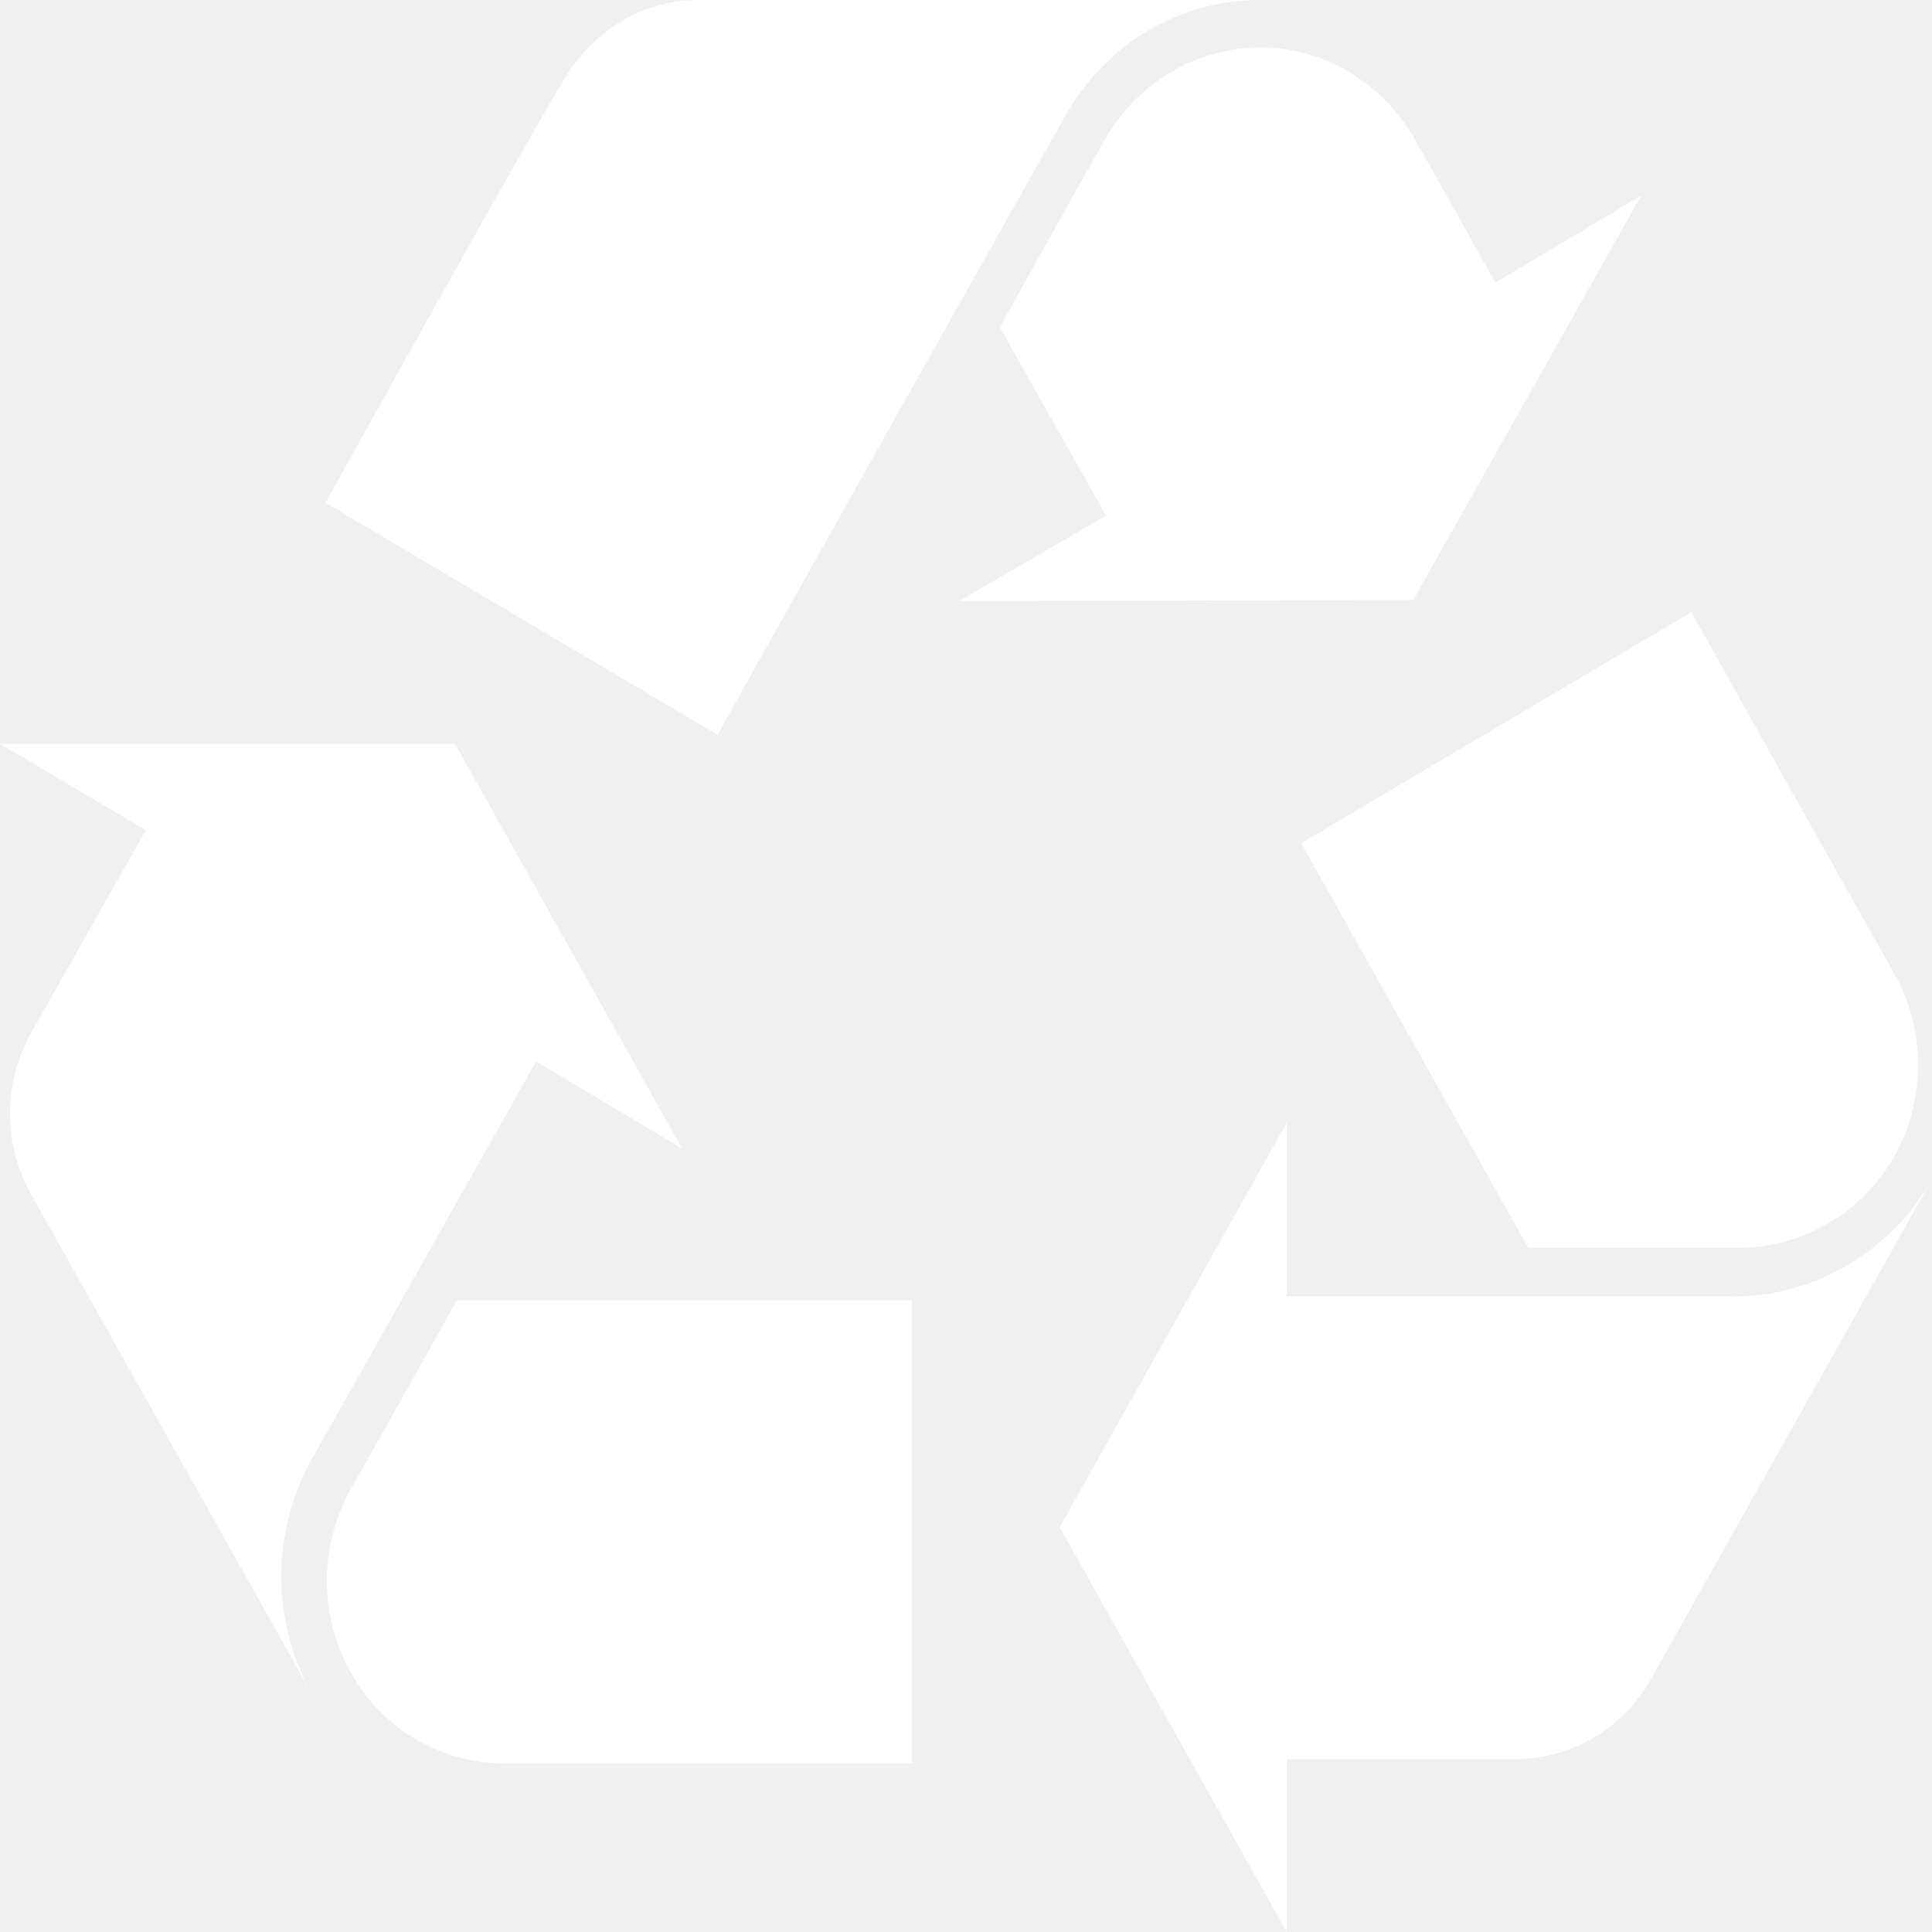
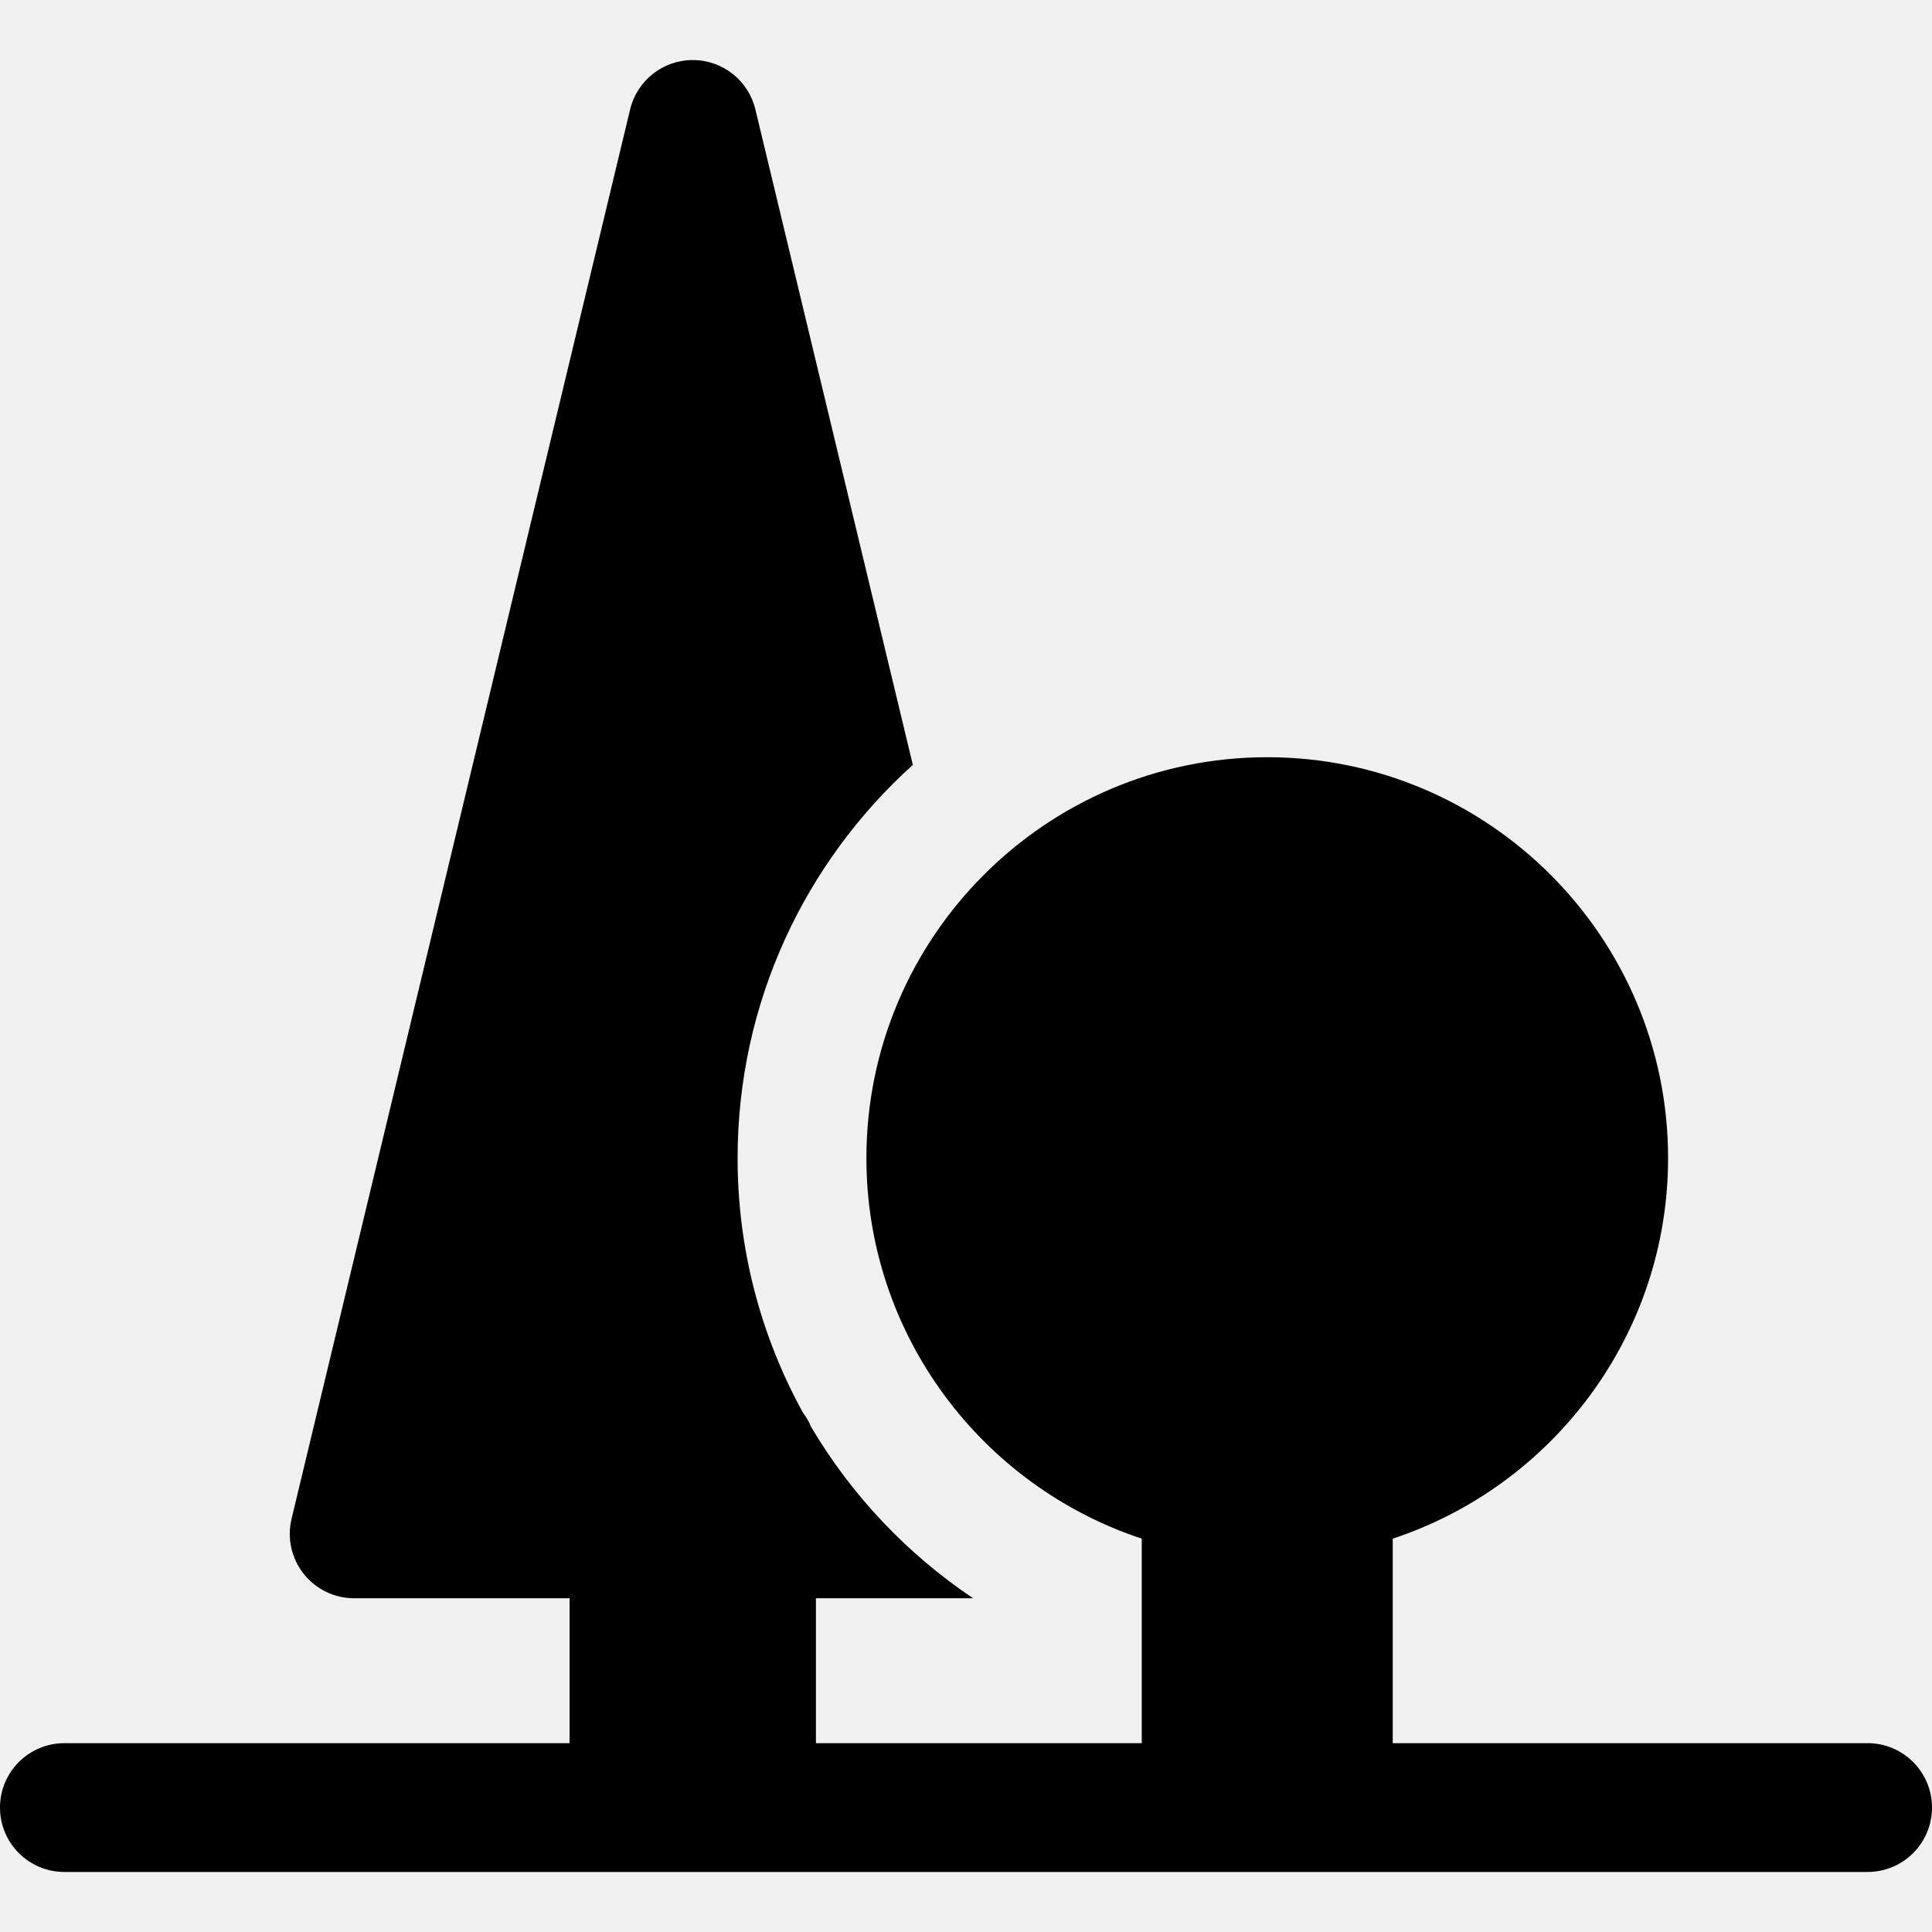
- <svg xmlns="http://www.w3.org/2000/svg" t="1548125716398" class="icon" style="" viewBox="0 0 1024 1024" version="1.1" p-id="4447" width="64" height="64">
+ <svg xmlns="http://www.w3.org/2000/svg" t="1557901113221" class="icon" style="" viewBox="0 0 1024 1024" version="1.1" p-id="12979" width="200" height="200">
  <defs>
    <style type="text/css" />
  </defs>
-   <path d="M918.016 687.04h-236.032V595.072l-120.32 214.4L681.984 1024v-91.52h120.32c29.184 0 57.344-15.168 72.704-42.496L1024 625.024c-22.016 38.4-62.464 62.528-105.984 62.08z m-168.96-369.024l120.832-214.4-77.312 46.208s-30.208-54.144-42.496-75.712c-16.896-29.952-48.64-49.408-82.432-48.896-33.792 0-65.536 18.944-82.432 49.408 0 0-27.648 48.896-55.296 98.816l56.32 99.904-77.824 45.184 240.64-0.512zM284.16 562.56l-118.272 209.728a127.744 127.744 0 0 0-0.512 125.632L16.384 632.896a87.68 87.68 0 0 1 0.512-86.208l60.416-106.688L0 394.24h241.152l120.32 214.464L284.16 562.56z m525.824 98.816l-120.32-214.464 206.848-122.496c47.104 84.608 107.008 190.784 107.008 190.784 17.408 29.952 17.408 67.328 0.512 97.792a95.36 95.36 0 0 1-82.944 48.384h-111.104zM186.368 788.48s27.648-48.896 55.808-99.328h241.152v245.504H268.8a93.056 93.056 0 0 1-82.944-48.384 99.328 99.328 0 0 1 0.512-97.792zM564.224 62.08c-28.16 49.92-184.32 327.424-183.808 327.424L172.544 266.496s99.328-179.2 125.44-222.848C312.832 17.856 338.944 0 370.176 0h297.984c-43.52 0-81.92 23.104-103.936 62.08z" p-id="4448" fill="#ffffff" />
+   <path d="M1024 958.045c0 18.855-15.278 34.133-34.133 34.133H34.133c-18.855 0-34.133-15.278-34.133-34.133s15.278-34.133 34.133-34.133h267.76v-76.795H187.72a34.142 34.142 0 0 1-33.191-42.107L333.983 57.981a34.138 34.138 0 0 1 66.383 0l83.454 347.414c-56.984 51.414-92.875 125.793-92.875 208.404a278.847 278.847 0 0 0 34.625 134.913c1.752 2.326 3.231 4.87 4.346 7.605a282.974 282.974 0 0 0 85.857 90.799H432.451v76.795h172.701v-108.389c-84.66-27.985-145.94-107.807-145.94-201.728 0-117.146 95.305-212.455 212.455-212.455s212.45 95.305 212.45 212.455c0 93.917-61.281 173.743-145.936 201.728v108.389H989.867a34.133 34.133 0 0 1 34.133 34.133z" p-id="12980" />
</svg>
